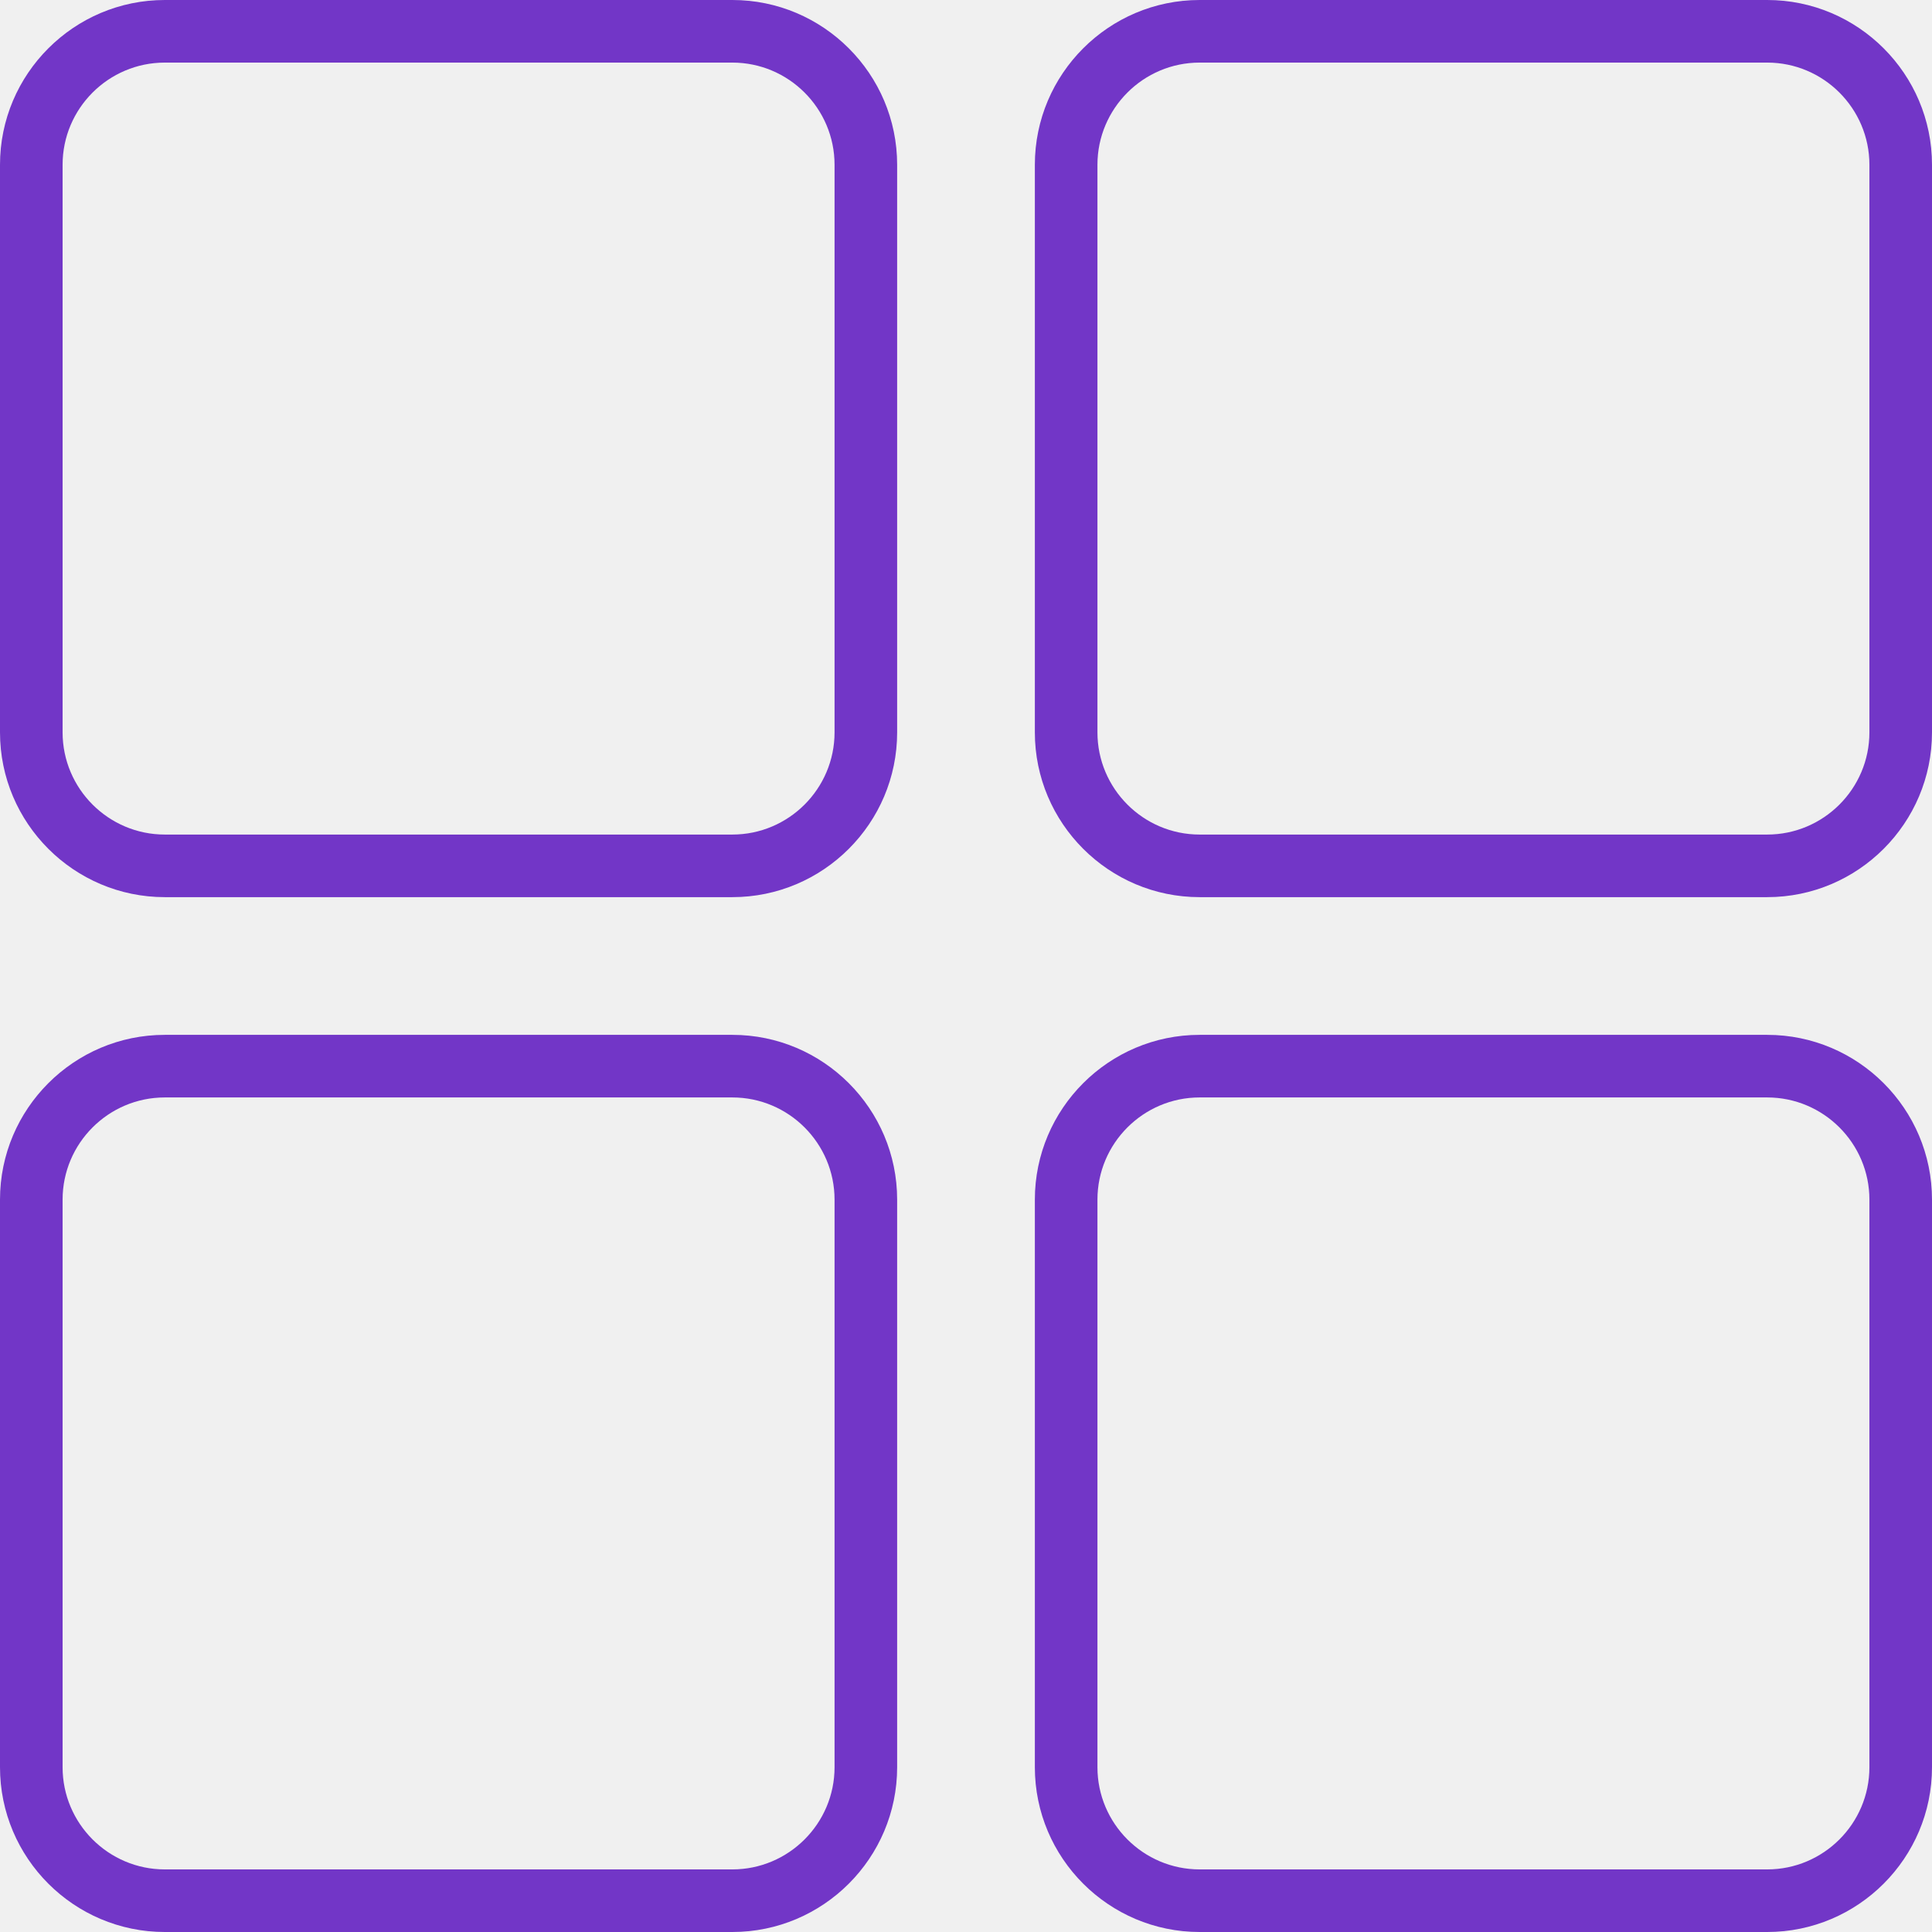
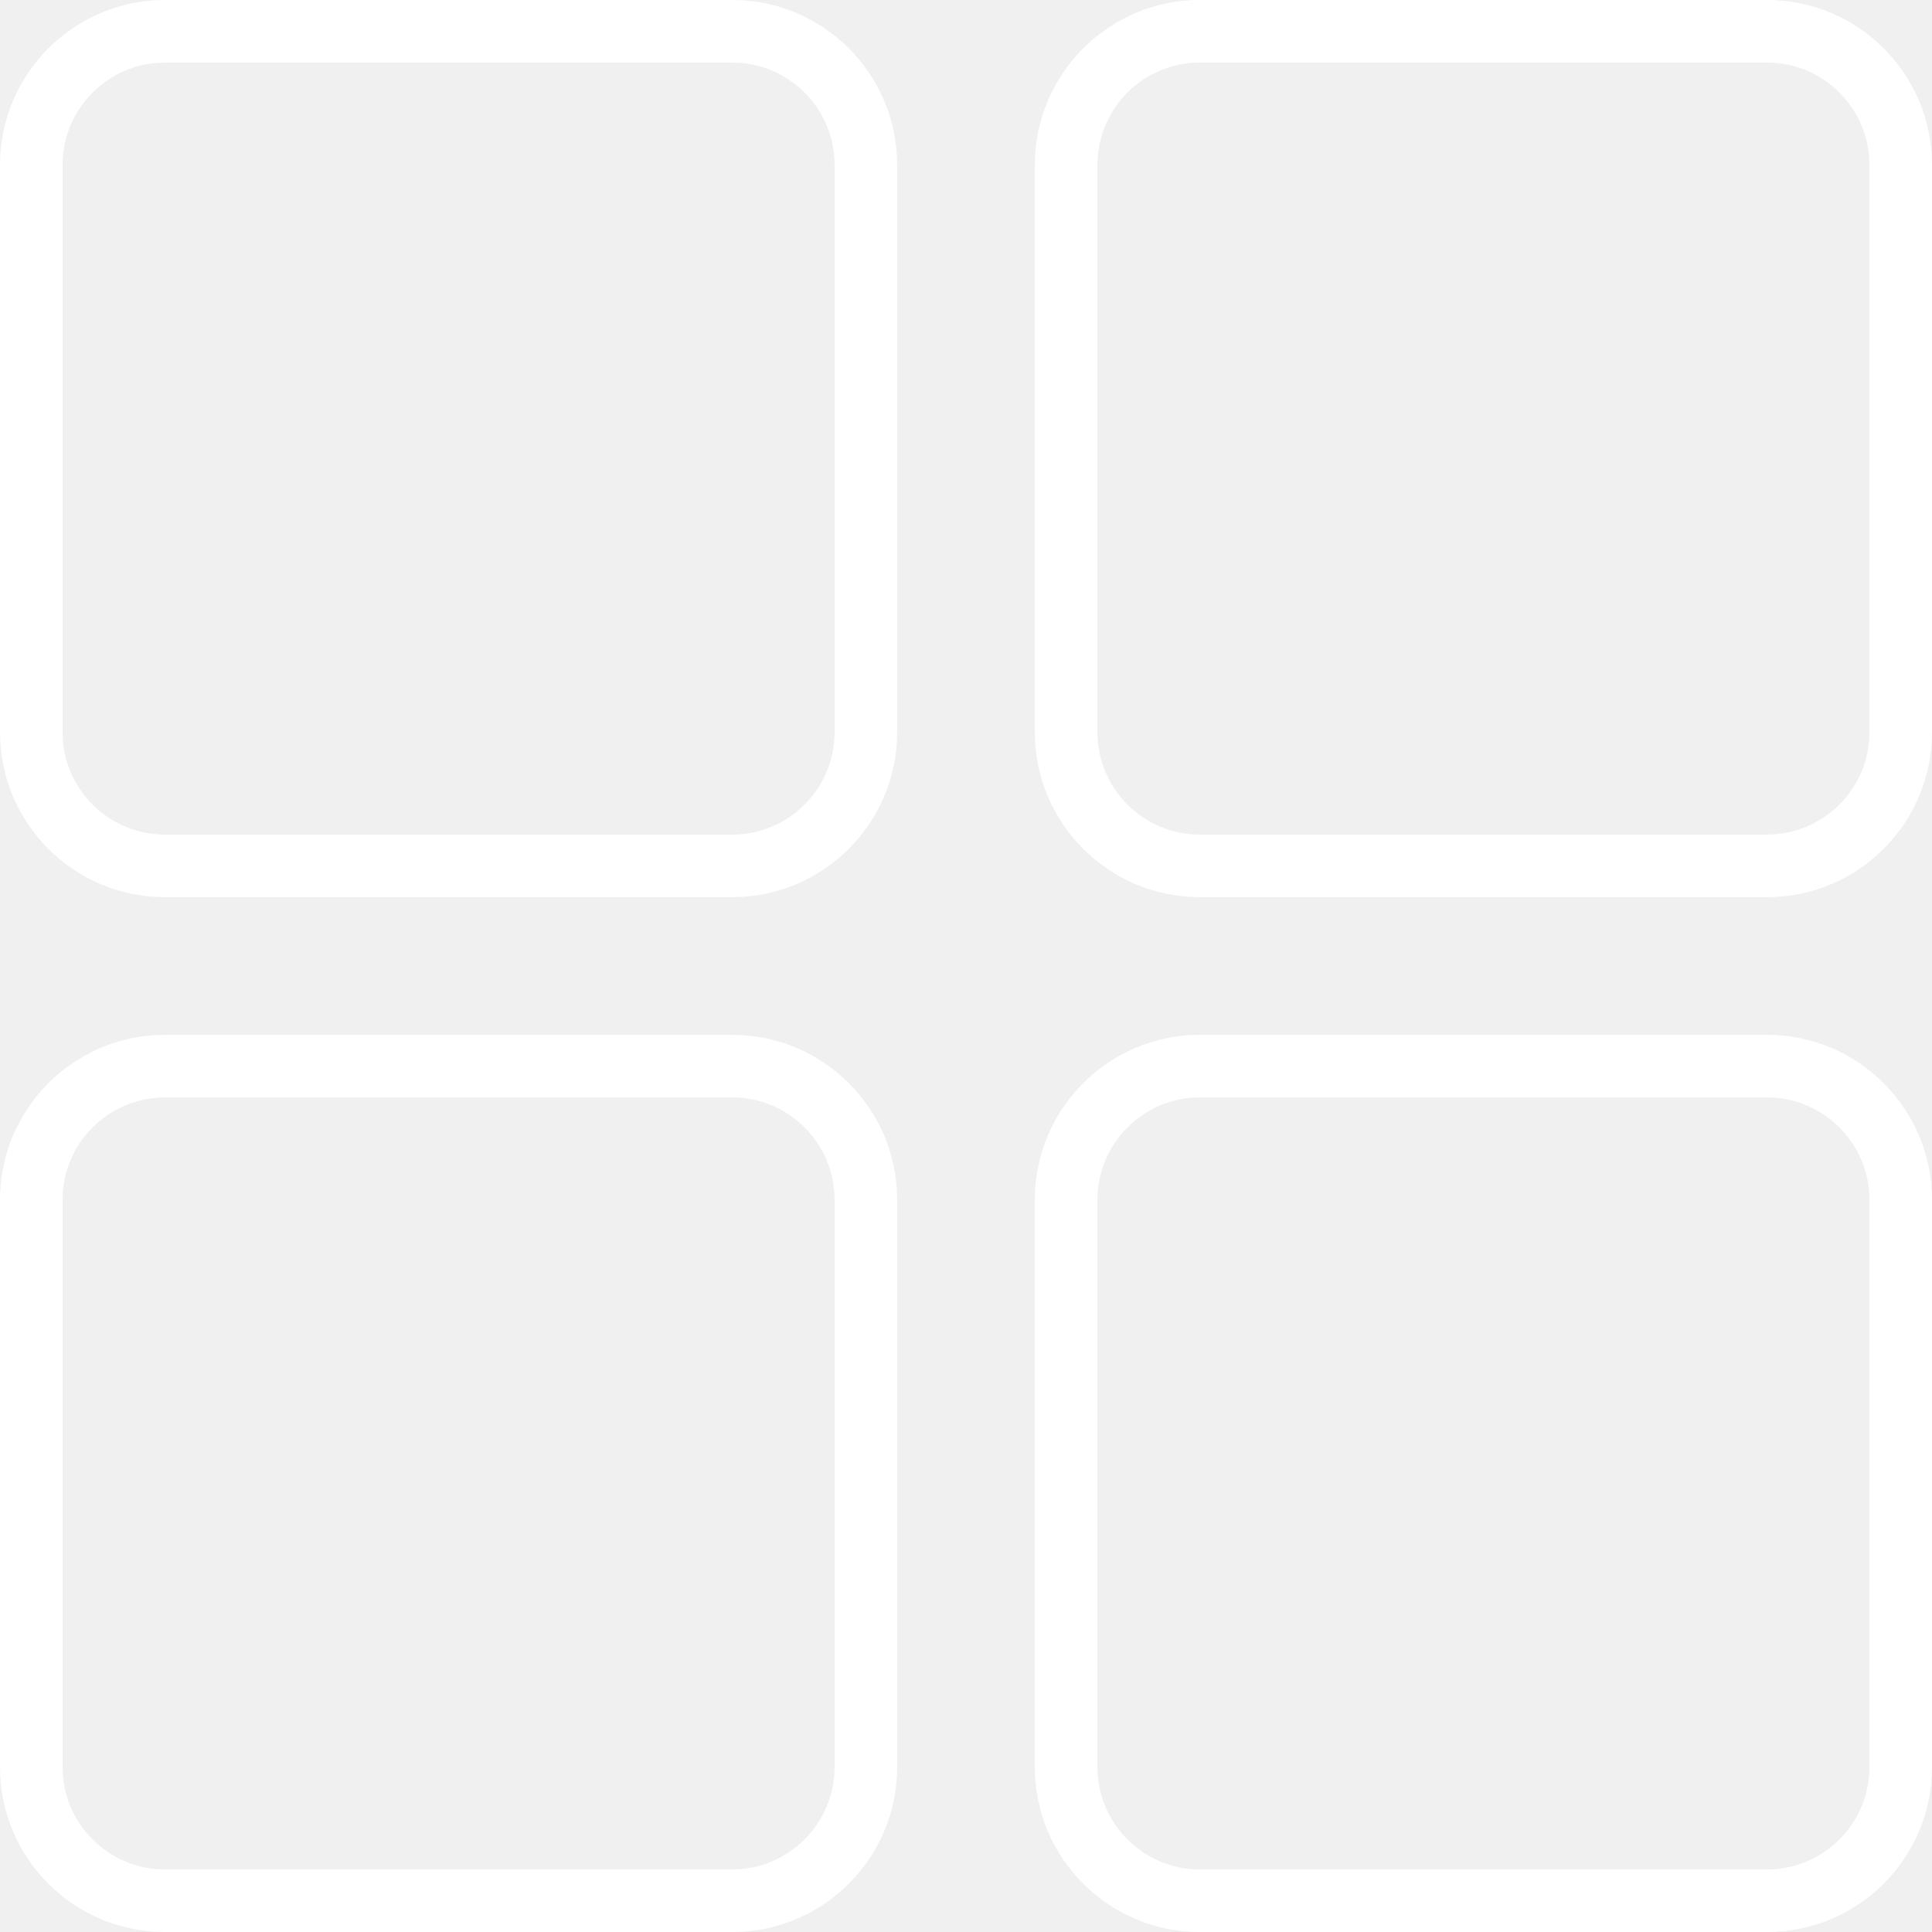
- <svg xmlns="http://www.w3.org/2000/svg" fill="#7236c7" height="800px" width="800px" version="1.1" id="Capa_1" viewBox="0 0 463 463" xml:space="preserve">
+ <svg xmlns="http://www.w3.org/2000/svg" fill="#FFFFFF" height="800px" width="800px" version="1.1" id="Capa_1" viewBox="0 0 463 463" xml:space="preserve">
  <g>
    <path d="M175.5,0h-136C17.72,0,0,17.72,0,39.5v136C0,197.28,17.72,215,39.5,215h136c21.78,0,39.5-17.72,39.5-39.5v-136   C215,17.72,197.28,0,175.5,0z M200,175.5c0,13.509-10.991,24.5-24.5,24.5h-136C25.991,200,15,189.009,15,175.5v-136   C15,25.991,25.991,15,39.5,15h136c13.509,0,24.5,10.991,24.5,24.5V175.5z" />
    <path d="M423.5,0h-136C265.72,0,248,17.72,248,39.5v136c0,21.78,17.72,39.5,39.5,39.5h136c21.78,0,39.5-17.72,39.5-39.5v-136   C463,17.72,445.28,0,423.5,0z M448,175.5c0,13.509-10.991,24.5-24.5,24.5h-136c-13.509,0-24.5-10.991-24.5-24.5v-136   c0-13.509,10.991-24.5,24.5-24.5h136c13.509,0,24.5,10.991,24.5,24.5V175.5z" />
    <path d="M175.5,248h-136C17.72,248,0,265.72,0,287.5v136C0,445.28,17.72,463,39.5,463h136c21.78,0,39.5-17.72,39.5-39.5v-136   C215,265.72,197.28,248,175.5,248z M200,423.5c0,13.509-10.991,24.5-24.5,24.5h-136C25.991,448,15,437.009,15,423.5v-136   c0-13.509,10.991-24.5,24.5-24.5h136c13.509,0,24.5,10.991,24.5,24.5V423.5z" />
    <path d="M423.5,248h-136c-21.78,0-39.5,17.72-39.5,39.5v136c0,21.78,17.72,39.5,39.5,39.5h136c21.78,0,39.5-17.72,39.5-39.5v-136   C463,265.72,445.28,248,423.5,248z M448,423.5c0,13.509-10.991,24.5-24.5,24.5h-136c-13.509,0-24.5-10.991-24.5-24.5v-136   c0-13.509,10.991-24.5,24.5-24.5h136c13.509,0,24.5,10.991,24.5,24.5V423.5z" />
  </g>
</svg>
